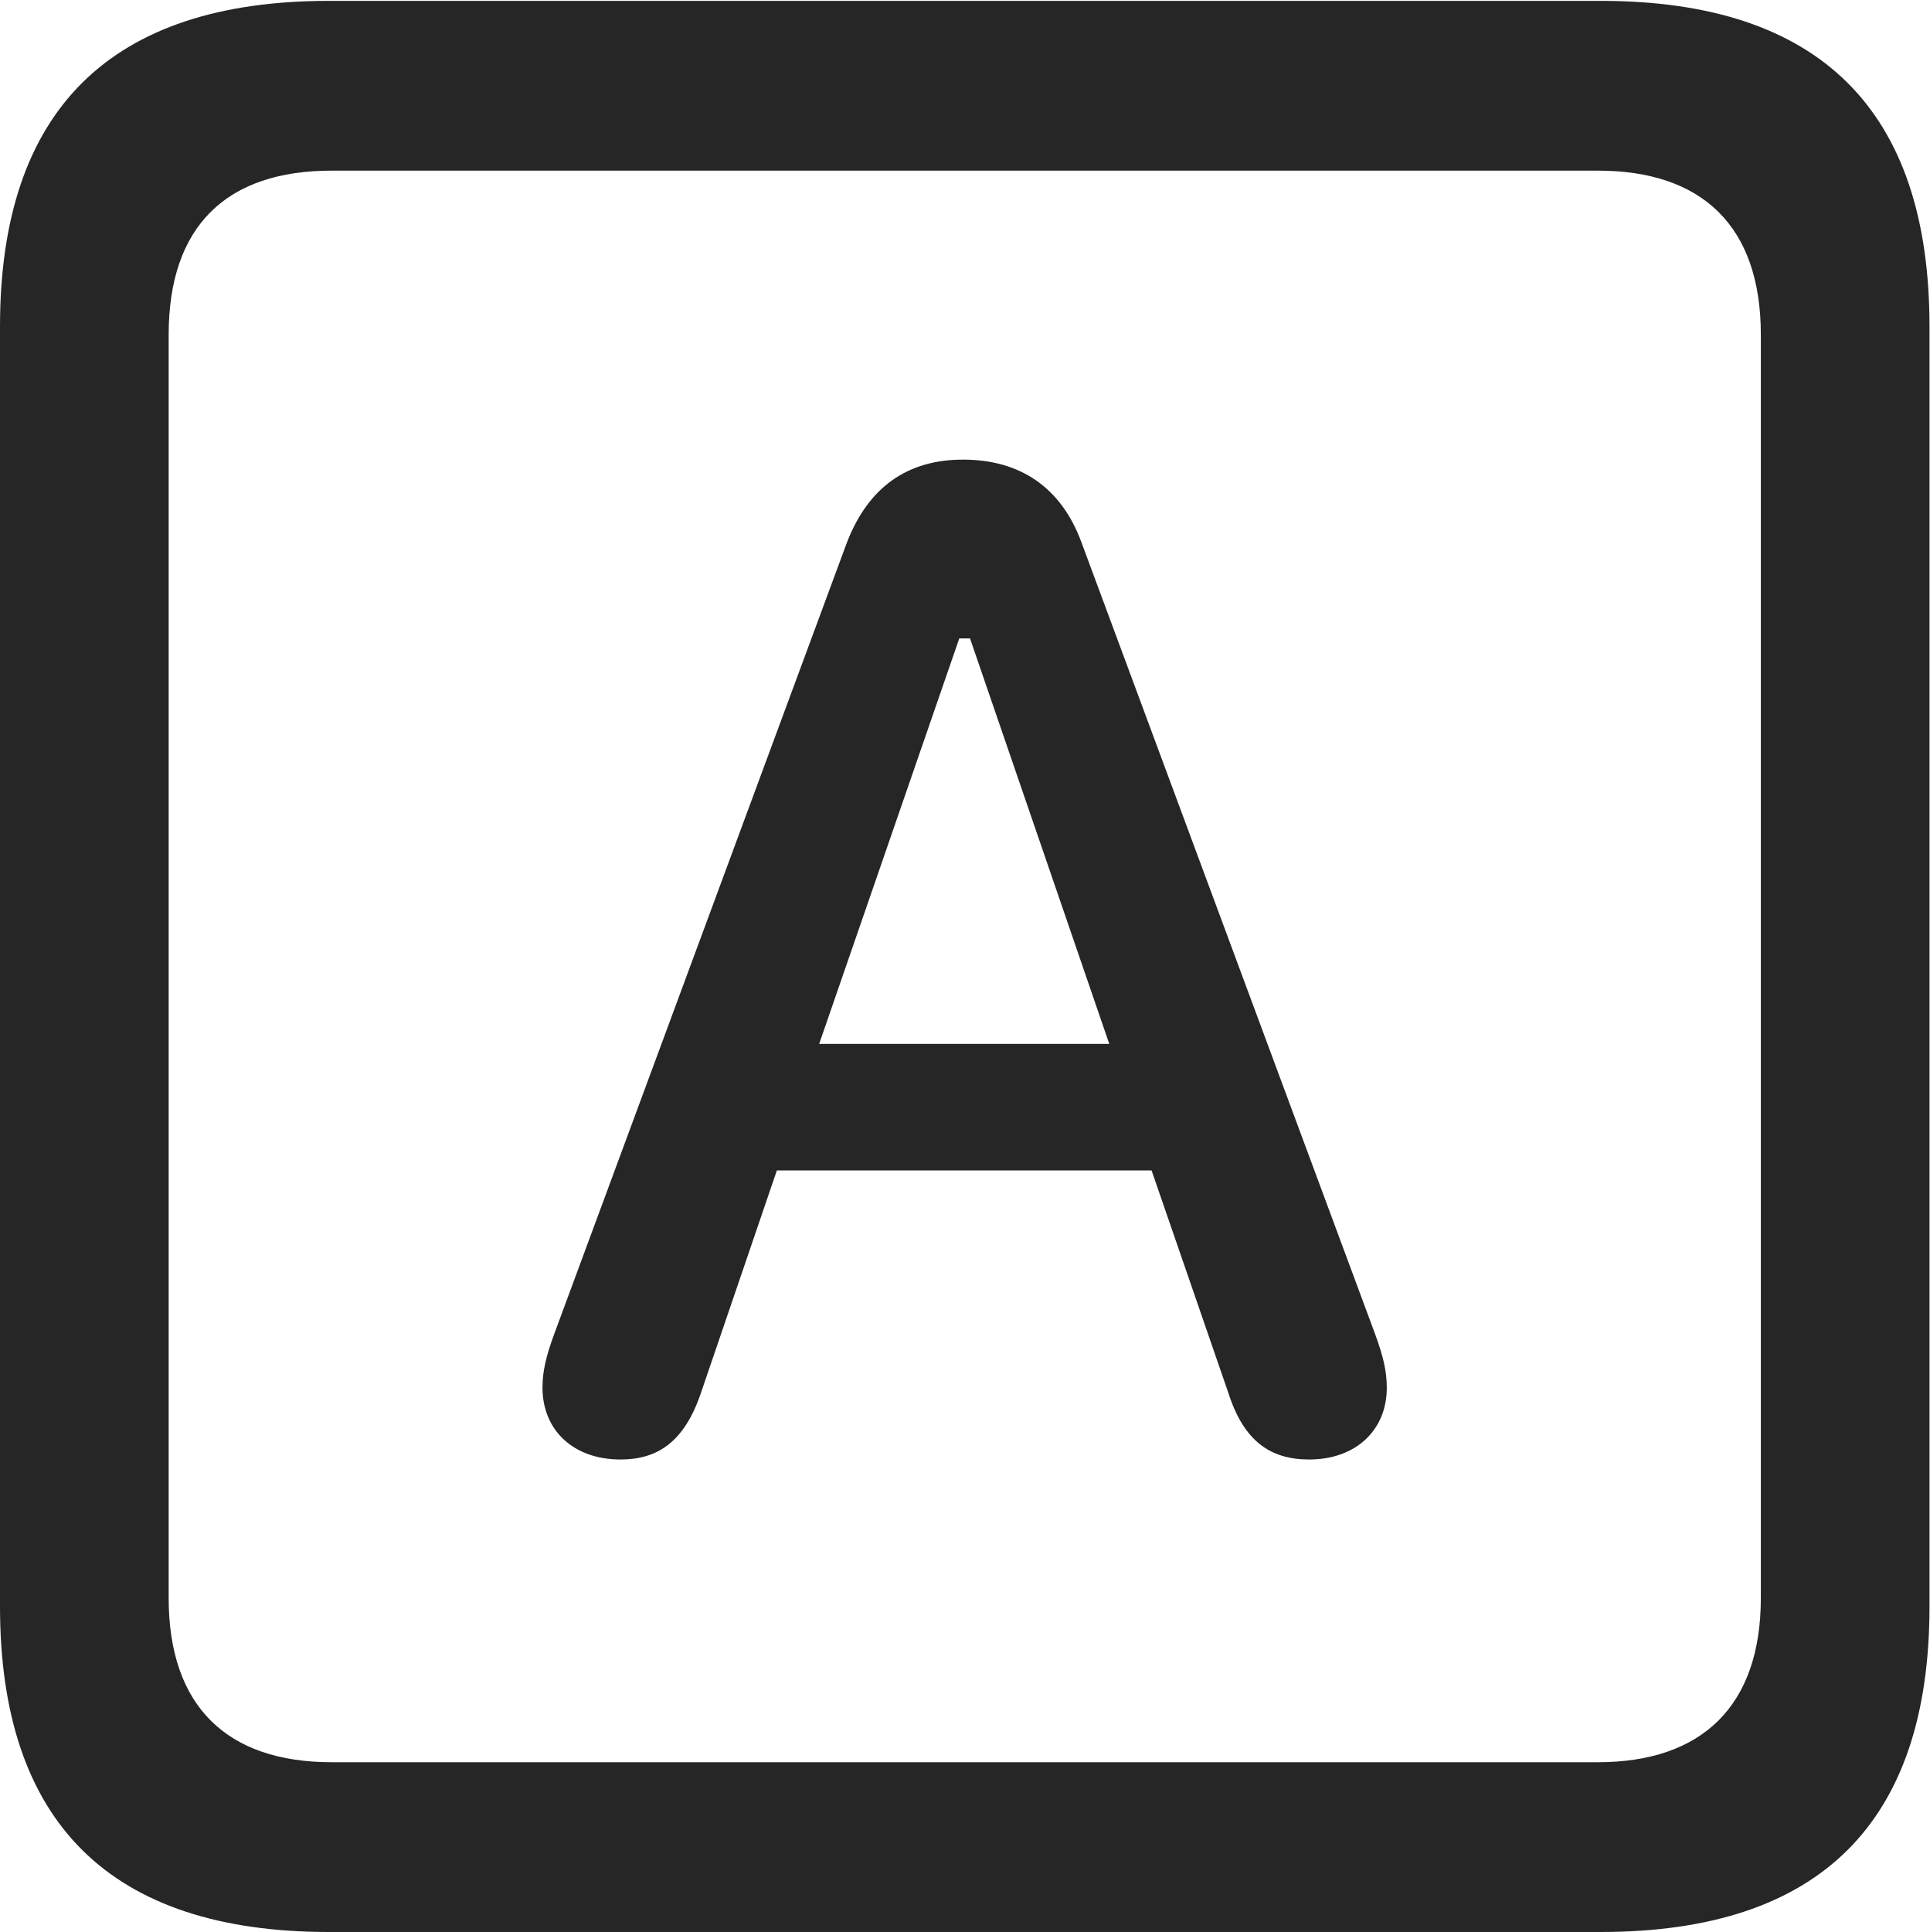
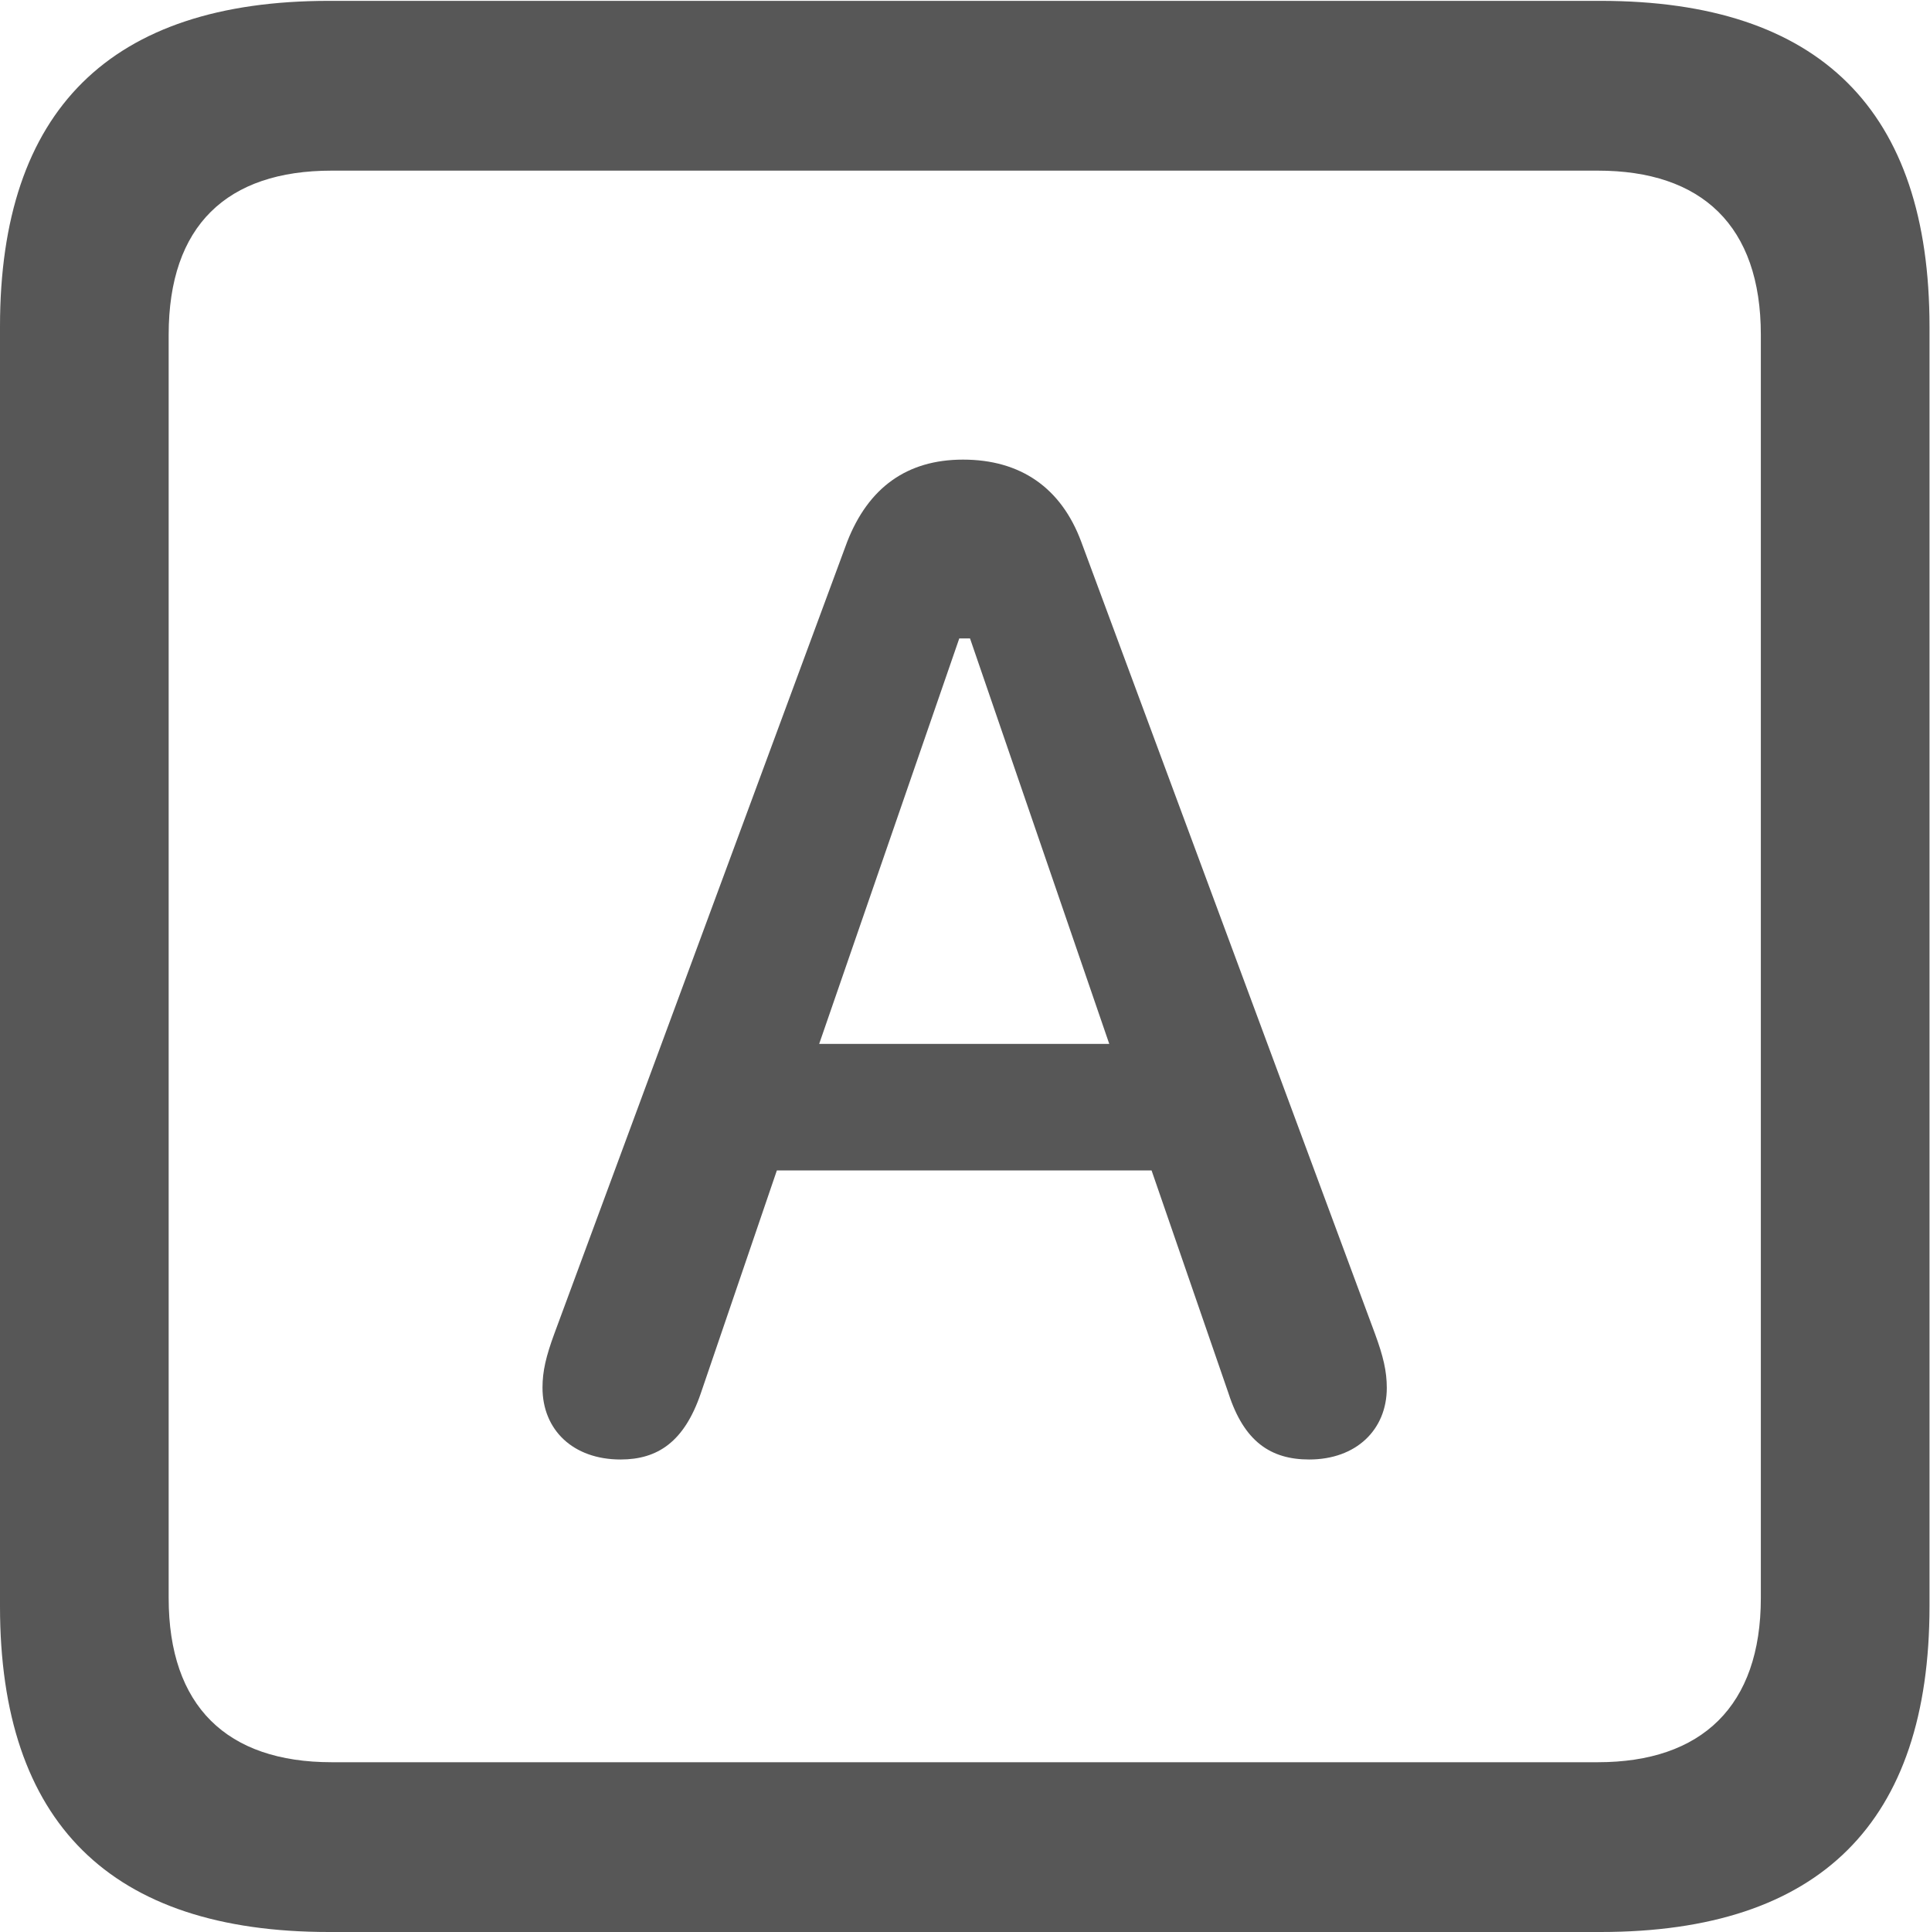
<svg xmlns="http://www.w3.org/2000/svg" version="1.1" viewBox="0 0 17.972 17.991">
  <g>
    <rect height="17.991" opacity="0" width="17.972" x="0" y="0" />
-     <path d="M3.064 17.991L14.908 17.991C16.955 17.991 17.972 16.969 17.972 14.958L17.972 3.041C17.972 1.03 16.955 0.008 14.908 0.008L3.064 0.008C1.028 0.008 0 1.025 0 3.041L0 14.958C0 16.973 1.028 17.991 3.064 17.991ZM3.089 16.41C2.113 16.41 1.571 15.888 1.571 14.881L1.571 3.117C1.571 2.101 2.113 1.589 3.089 1.589L14.883 1.589C15.85 1.589 16.401 2.101 16.401 3.117L16.401 14.881C16.401 15.888 15.85 16.41 14.883 16.41Z" fill="black" fill-opacity="0.85" />
-     <path d="M5.78 13.591C6.125 13.591 6.373 13.427 6.527 12.976L7.236 10.899L10.726 10.899L11.443 12.976C11.588 13.425 11.837 13.591 12.194 13.591C12.631 13.591 12.917 13.315 12.917 12.924C12.917 12.768 12.884 12.63 12.807 12.42L10.071 5.045C9.884 4.542 9.505 4.28 8.97 4.28C8.446 4.28 8.088 4.542 7.891 5.045L5.163 12.42C5.086 12.63 5.053 12.768 5.053 12.922C5.053 13.317 5.339 13.591 5.78 13.591ZM7.63 9.721L8.935 5.945L9.035 5.945L10.332 9.721Z" fill="black" fill-opacity="0.85" />
+     <path d="M3.064 17.991L14.908 17.991C16.955 17.991 17.972 16.969 17.972 14.958L17.972 3.041C17.972 1.03 16.955 0.008 14.908 0.008L3.064 0.008C1.028 0.008 0 1.025 0 3.041L0 14.958C0 16.973 1.028 17.991 3.064 17.991ZM3.089 16.41C2.113 16.41 1.571 15.888 1.571 14.881L1.571 3.117C1.571 2.101 2.113 1.589 3.089 1.589L14.883 1.589C15.85 1.589 16.401 2.101 16.401 3.117L16.401 14.881C16.401 15.888 15.85 16.41 14.883 16.41Z" fill="#575757" fill-opacity="1" />
+     <path d="M5.78 13.591C6.125 13.591 6.373 13.427 6.527 12.976L7.236 10.899L10.726 10.899L11.443 12.976C11.588 13.425 11.837 13.591 12.194 13.591C12.631 13.591 12.917 13.315 12.917 12.924C12.917 12.768 12.884 12.63 12.807 12.42L10.071 5.045C9.884 4.542 9.505 4.28 8.97 4.28C8.446 4.28 8.088 4.542 7.891 5.045L5.163 12.42C5.086 12.63 5.053 12.768 5.053 12.922C5.053 13.317 5.339 13.591 5.78 13.591ZM7.63 9.721L8.935 5.945L9.035 5.945L10.332 9.721Z" fill="#575757" fill-opacity="1" />
  </g>
</svg>
